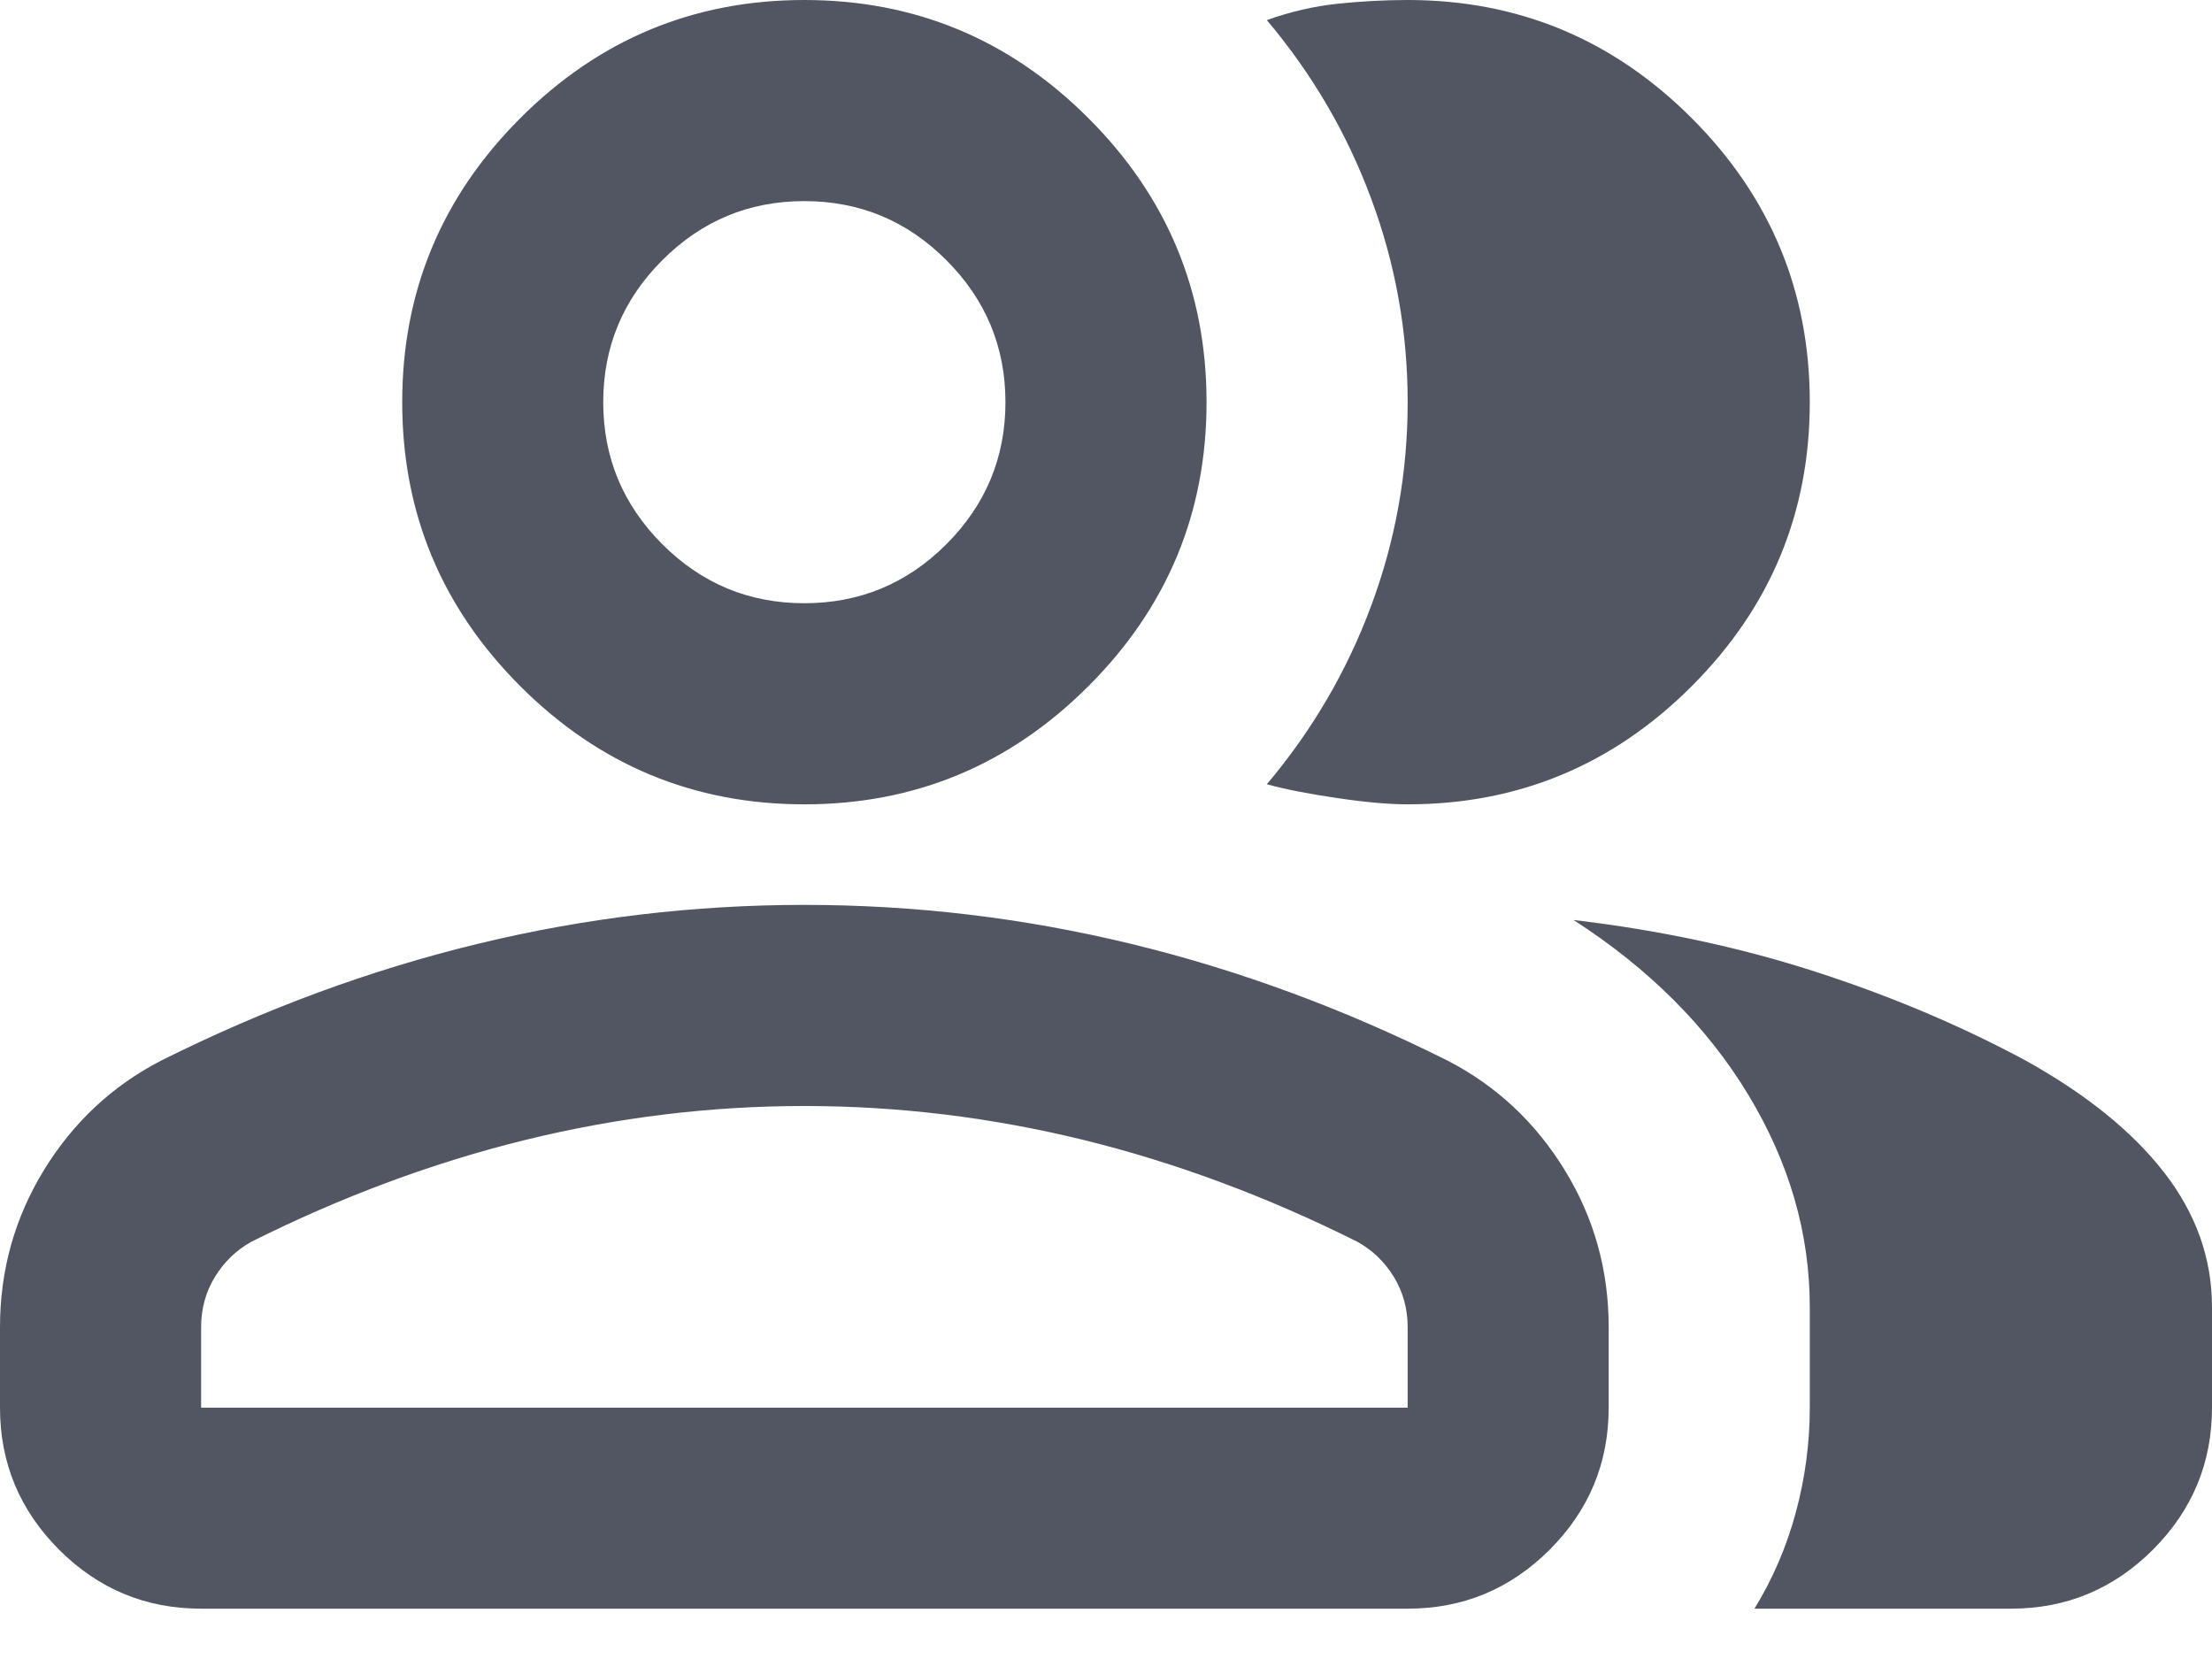
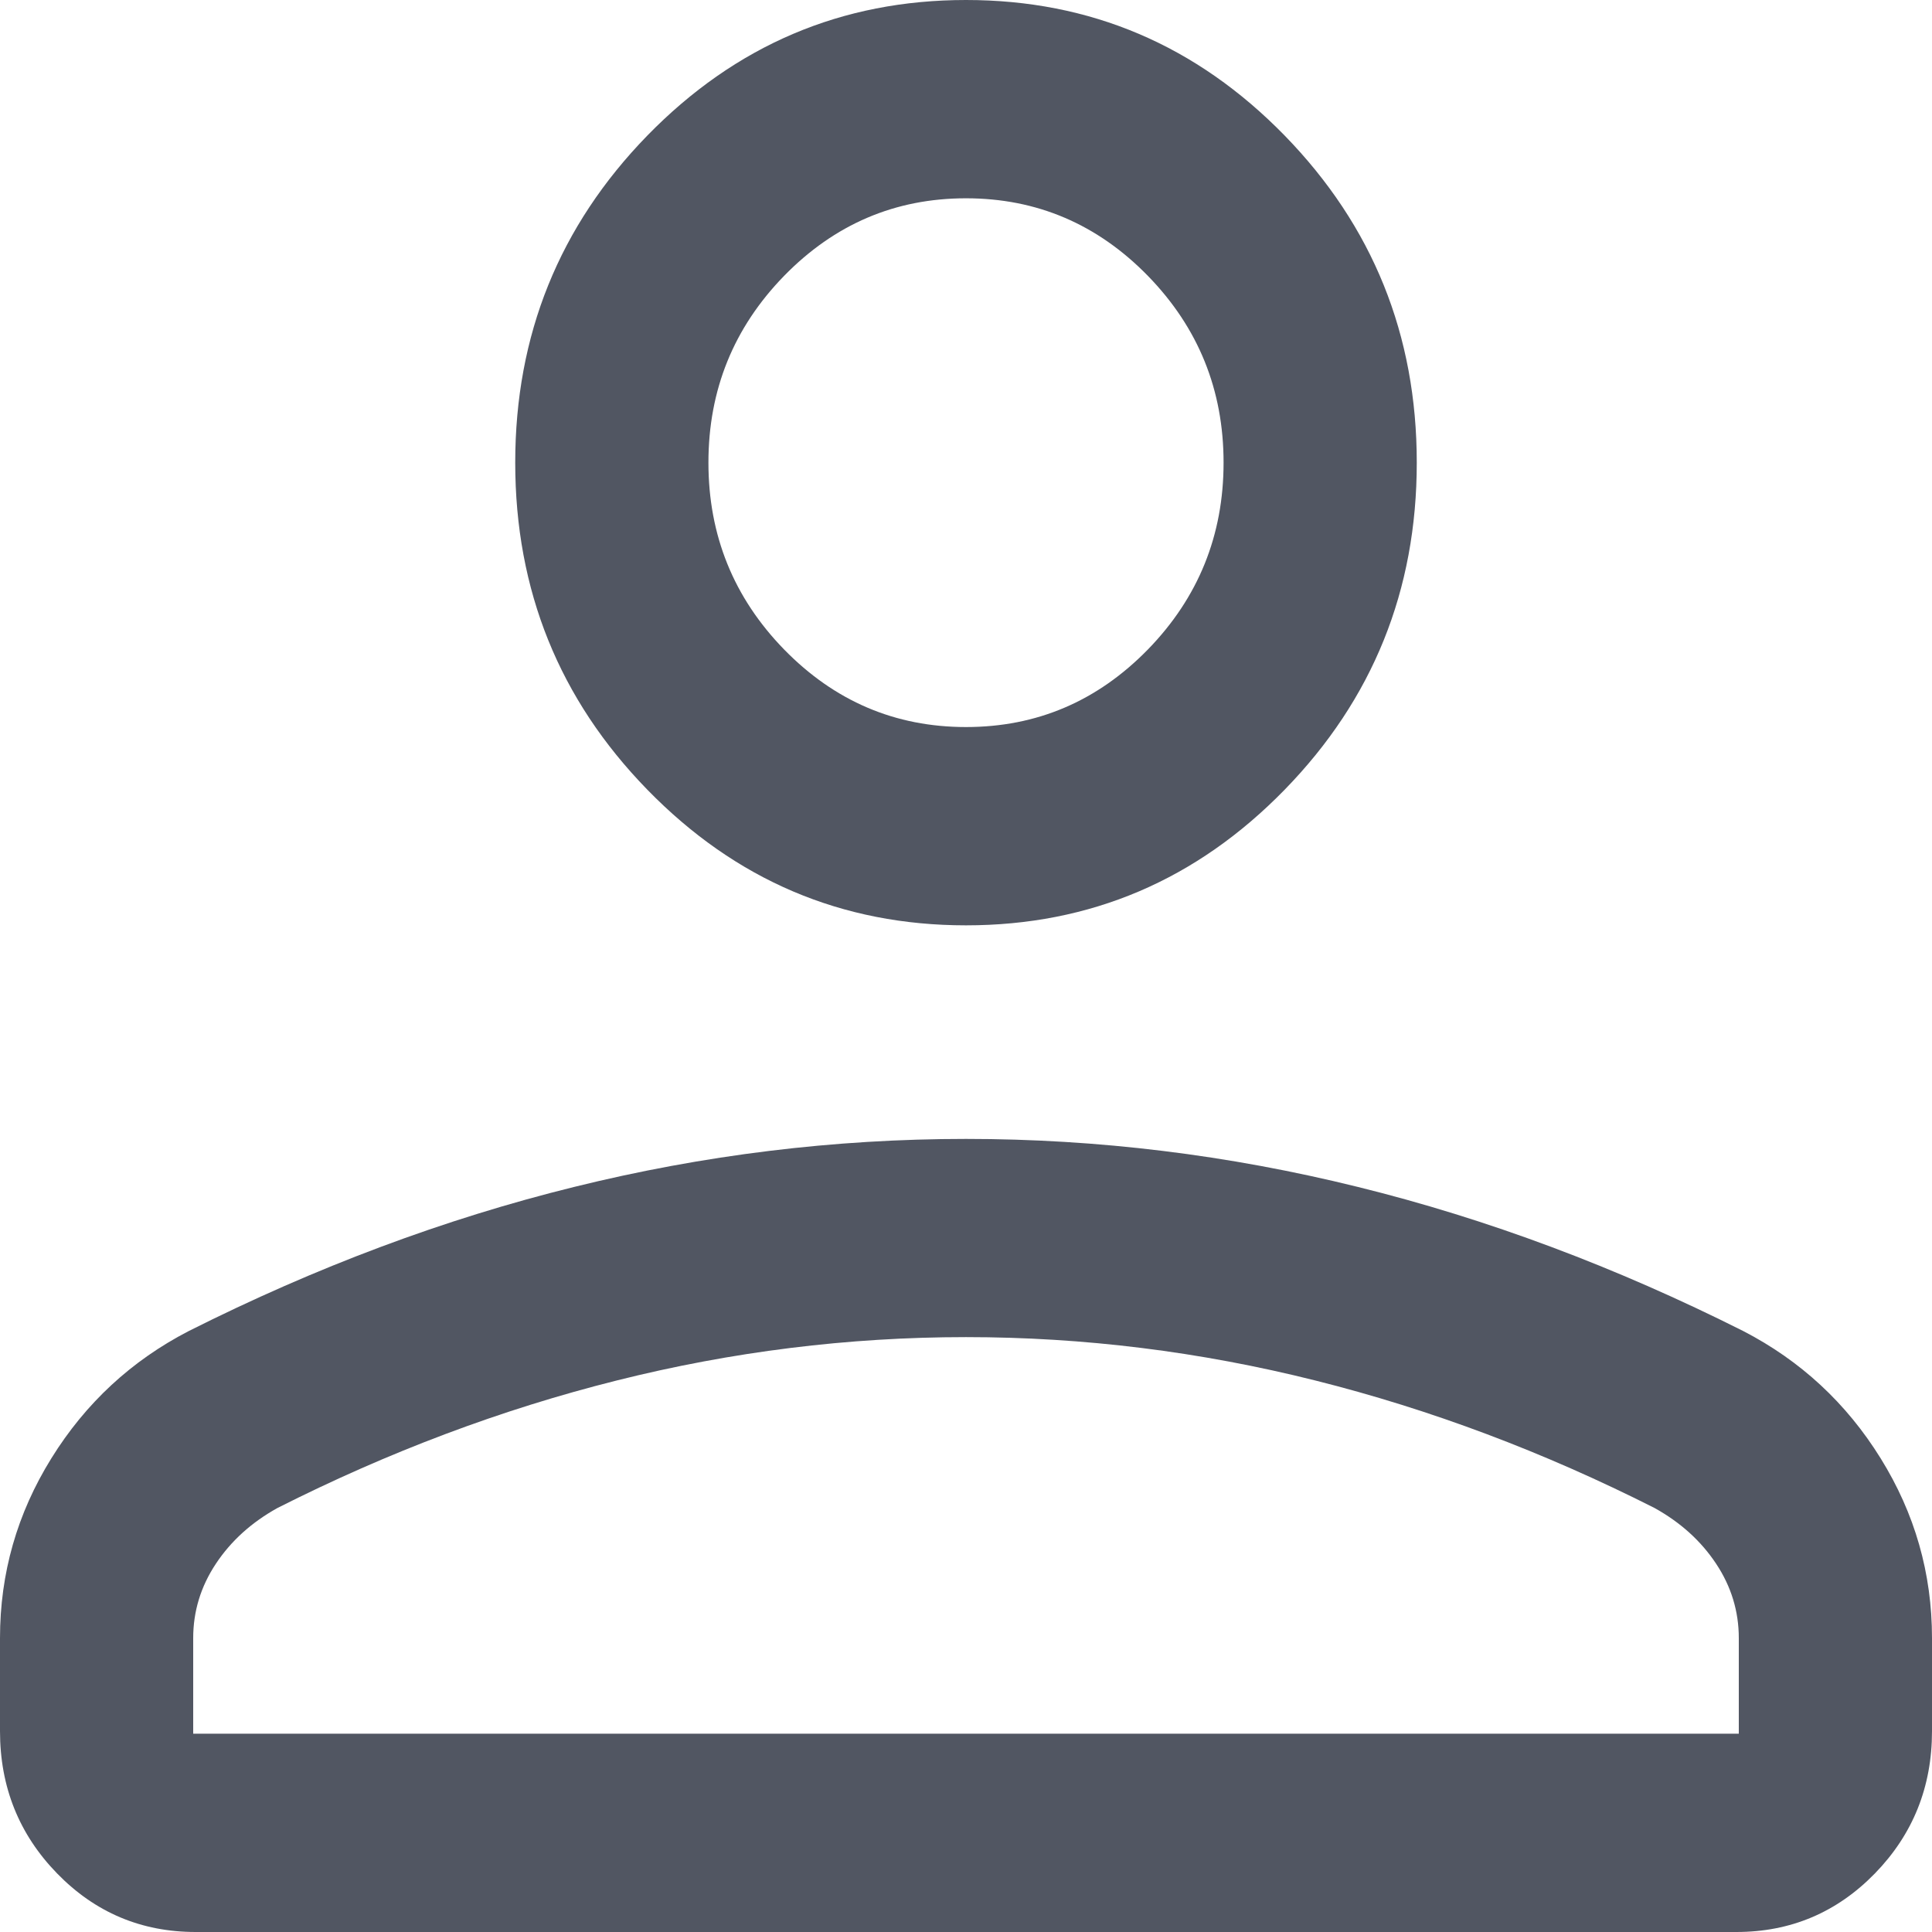
- <svg xmlns="http://www.w3.org/2000/svg" width="24" height="18" viewBox="0 0 24 18" fill="none">
-   <path d="M0 14.4C0 13.782 0.159 13.214 0.477 12.695C0.795 12.177 1.218 11.782 1.745 11.509C2.873 10.945 4.018 10.523 5.182 10.241C6.345 9.959 7.527 9.818 8.727 9.818C9.927 9.818 11.109 9.959 12.273 10.241C13.436 10.523 14.582 10.945 15.709 11.509C16.236 11.782 16.659 12.177 16.977 12.695C17.296 13.214 17.454 13.782 17.454 14.4V15.273C17.454 15.873 17.241 16.386 16.814 16.814C16.386 17.241 15.873 17.454 15.273 17.454H2.182C1.582 17.454 1.068 17.241 0.641 16.814C0.214 16.386 0 15.873 0 15.273V14.4ZM21.818 17.454H19.036C19.236 17.127 19.386 16.777 19.486 16.404C19.586 16.032 19.636 15.655 19.636 15.273V14.182C19.636 13.382 19.414 12.614 18.968 11.877C18.523 11.141 17.891 10.509 17.073 9.982C18 10.091 18.873 10.277 19.691 10.541C20.509 10.805 21.273 11.127 21.982 11.509C22.636 11.873 23.136 12.277 23.482 12.723C23.827 13.168 24 13.655 24 14.182V15.273C24 15.873 23.786 16.386 23.359 16.814C22.932 17.241 22.418 17.454 21.818 17.454ZM5.645 7.445C4.791 6.591 4.364 5.564 4.364 4.364C4.364 3.164 4.791 2.136 5.645 1.282C6.5 0.427 7.527 0 8.727 0C9.927 0 10.954 0.427 11.809 1.282C12.664 2.136 13.091 3.164 13.091 4.364C13.091 5.564 12.664 6.591 11.809 7.445C10.954 8.3 9.927 8.727 8.727 8.727C7.527 8.727 6.5 8.3 5.645 7.445ZM18.355 7.445C17.5 8.3 16.473 8.727 15.273 8.727C15.073 8.727 14.818 8.705 14.509 8.659C14.2 8.614 13.945 8.564 13.745 8.509C14.236 7.927 14.614 7.282 14.877 6.573C15.141 5.864 15.273 5.127 15.273 4.364C15.273 3.6 15.141 2.864 14.877 2.155C14.614 1.445 14.236 0.8 13.745 0.218C14 0.127 14.255 0.068 14.509 0.041C14.764 0.014 15.018 0 15.273 0C16.473 0 17.5 0.427 18.355 1.282C19.209 2.136 19.636 3.164 19.636 4.364C19.636 5.564 19.209 6.591 18.355 7.445ZM2.182 15.273H15.273V14.4C15.273 14.2 15.223 14.018 15.123 13.854C15.023 13.691 14.891 13.564 14.727 13.473C13.745 12.982 12.755 12.614 11.755 12.368C10.755 12.123 9.745 12 8.727 12C7.709 12 6.7 12.123 5.7 12.368C4.7 12.614 3.709 12.982 2.727 13.473C2.564 13.564 2.432 13.691 2.332 13.854C2.232 14.018 2.182 14.2 2.182 14.4V15.273ZM10.268 5.905C10.695 5.477 10.909 4.964 10.909 4.364C10.909 3.764 10.695 3.25 10.268 2.823C9.841 2.395 9.327 2.182 8.727 2.182C8.127 2.182 7.614 2.395 7.186 2.823C6.759 3.25 6.545 3.764 6.545 4.364C6.545 4.964 6.759 5.477 7.186 5.905C7.614 6.332 8.127 6.545 8.727 6.545C9.327 6.545 9.841 6.332 10.268 5.905Z" fill="#515662" />
+ <svg xmlns="http://www.w3.org/2000/svg" width="22" height="22" viewBox="0 0 22 22" fill="none">
+   <path d="M7.371 8.992C6.368 7.963 5.867 6.722 5.867 5.268C5.867 3.815 6.368 2.574 7.371 1.544C8.375 0.515 9.584 0 11 0C12.416 0 13.625 0.515 14.629 1.544C15.632 2.574 16.133 3.815 16.133 5.268C16.133 6.722 15.632 7.963 14.629 8.992C13.625 10.022 12.416 10.537 11 10.537C9.584 10.537 8.375 10.022 7.371 8.992ZM0 19.713V18.653C0 17.916 0.195 17.234 0.585 16.606C0.975 15.977 1.497 15.494 2.149 15.157C3.599 14.428 5.061 13.88 6.537 13.516C8.012 13.151 9.5 12.969 11 12.969C12.5 12.969 13.988 13.151 15.463 13.516C16.939 13.88 18.401 14.428 19.851 15.157C20.503 15.494 21.025 15.977 21.415 16.606C21.805 17.234 22 17.916 22 18.653V19.713C22 20.348 21.783 20.888 21.35 21.333C20.916 21.778 20.39 22 19.772 22H2.228C1.61 22 1.083 21.778 0.65 21.333C0.217 20.888 0 20.348 0 19.713ZM2.2 19.742H19.8V18.653C19.8 18.349 19.714 18.066 19.542 17.807C19.37 17.547 19.136 17.336 18.841 17.172C17.577 16.533 16.29 16.049 14.978 15.72C13.667 15.391 12.341 15.226 11 15.226C9.659 15.226 8.333 15.391 7.022 15.72C5.71 16.049 4.423 16.533 3.159 17.172C2.864 17.336 2.63 17.547 2.458 17.807C2.286 18.066 2.2 18.349 2.2 18.653V19.742ZM13.072 7.395C13.646 6.805 13.933 6.096 13.933 5.268C13.933 4.44 13.646 3.732 13.072 3.142C12.497 2.553 11.807 2.258 11 2.258C10.193 2.258 9.503 2.553 8.928 3.142C8.354 3.732 8.067 4.44 8.067 5.268C8.067 6.096 8.354 6.805 8.928 7.395C9.503 7.984 10.193 8.279 11 8.279C11.807 8.279 12.497 7.984 13.072 7.395Z" fill="#515662" />
</svg>
